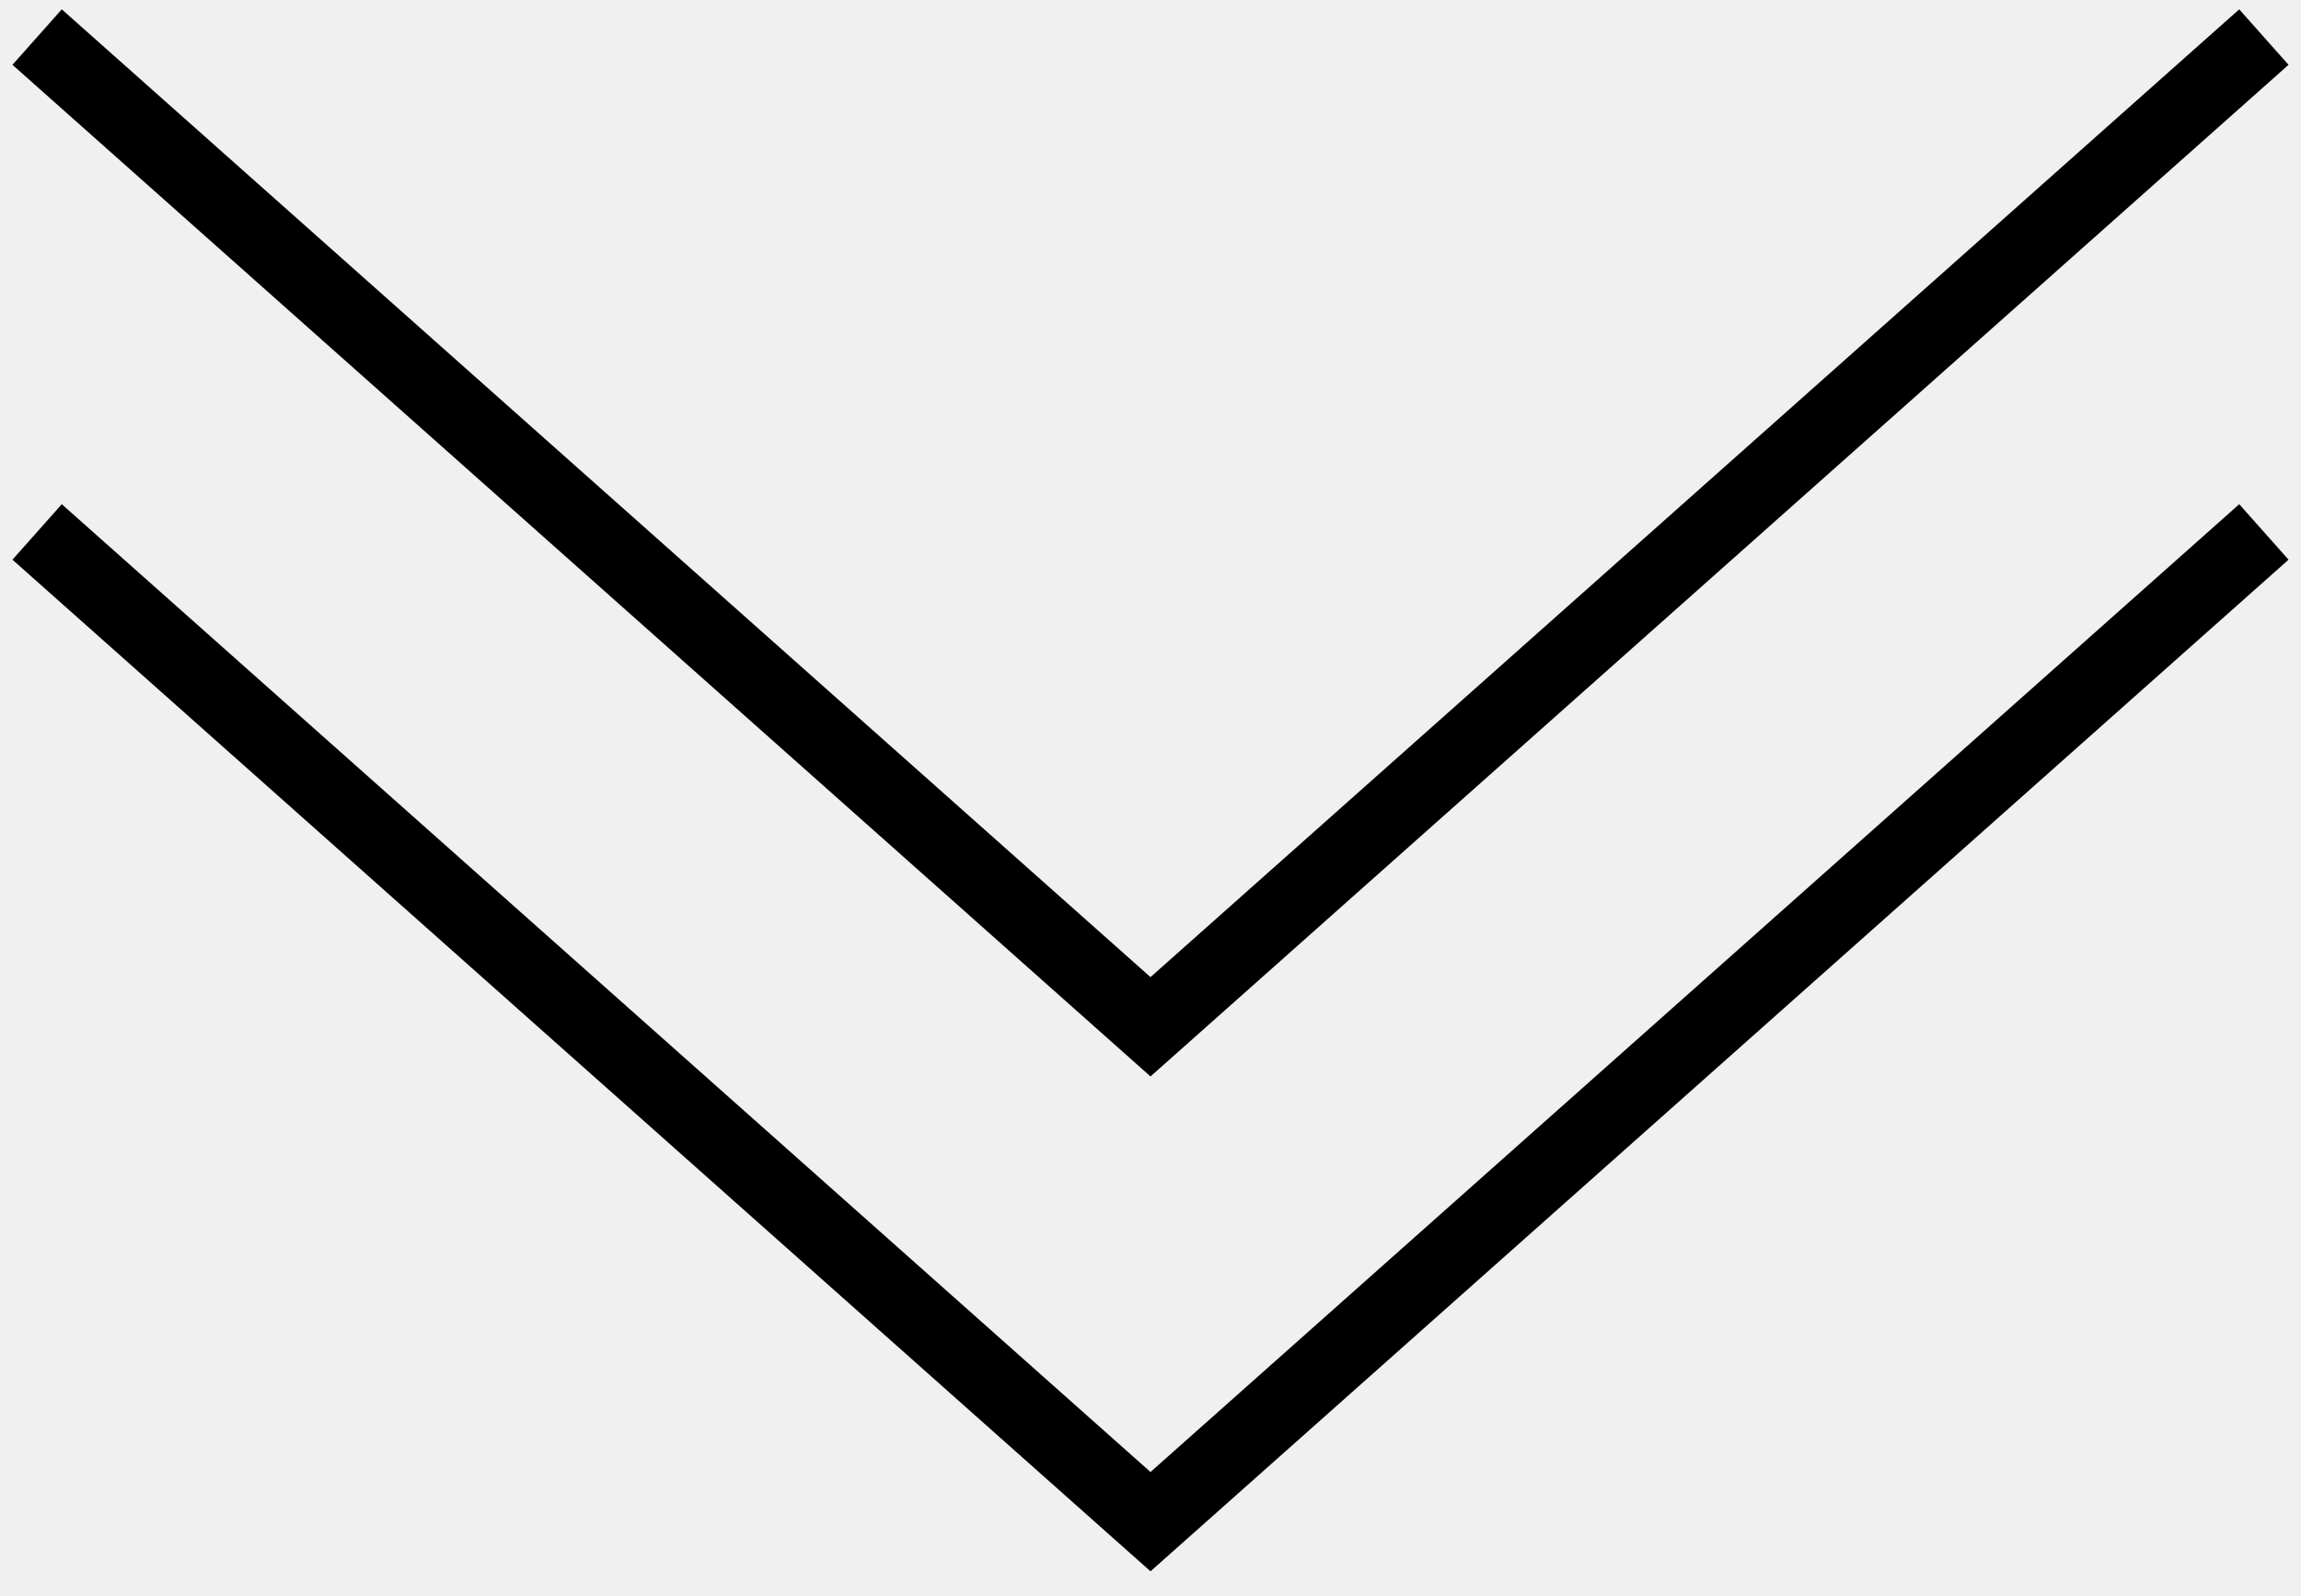
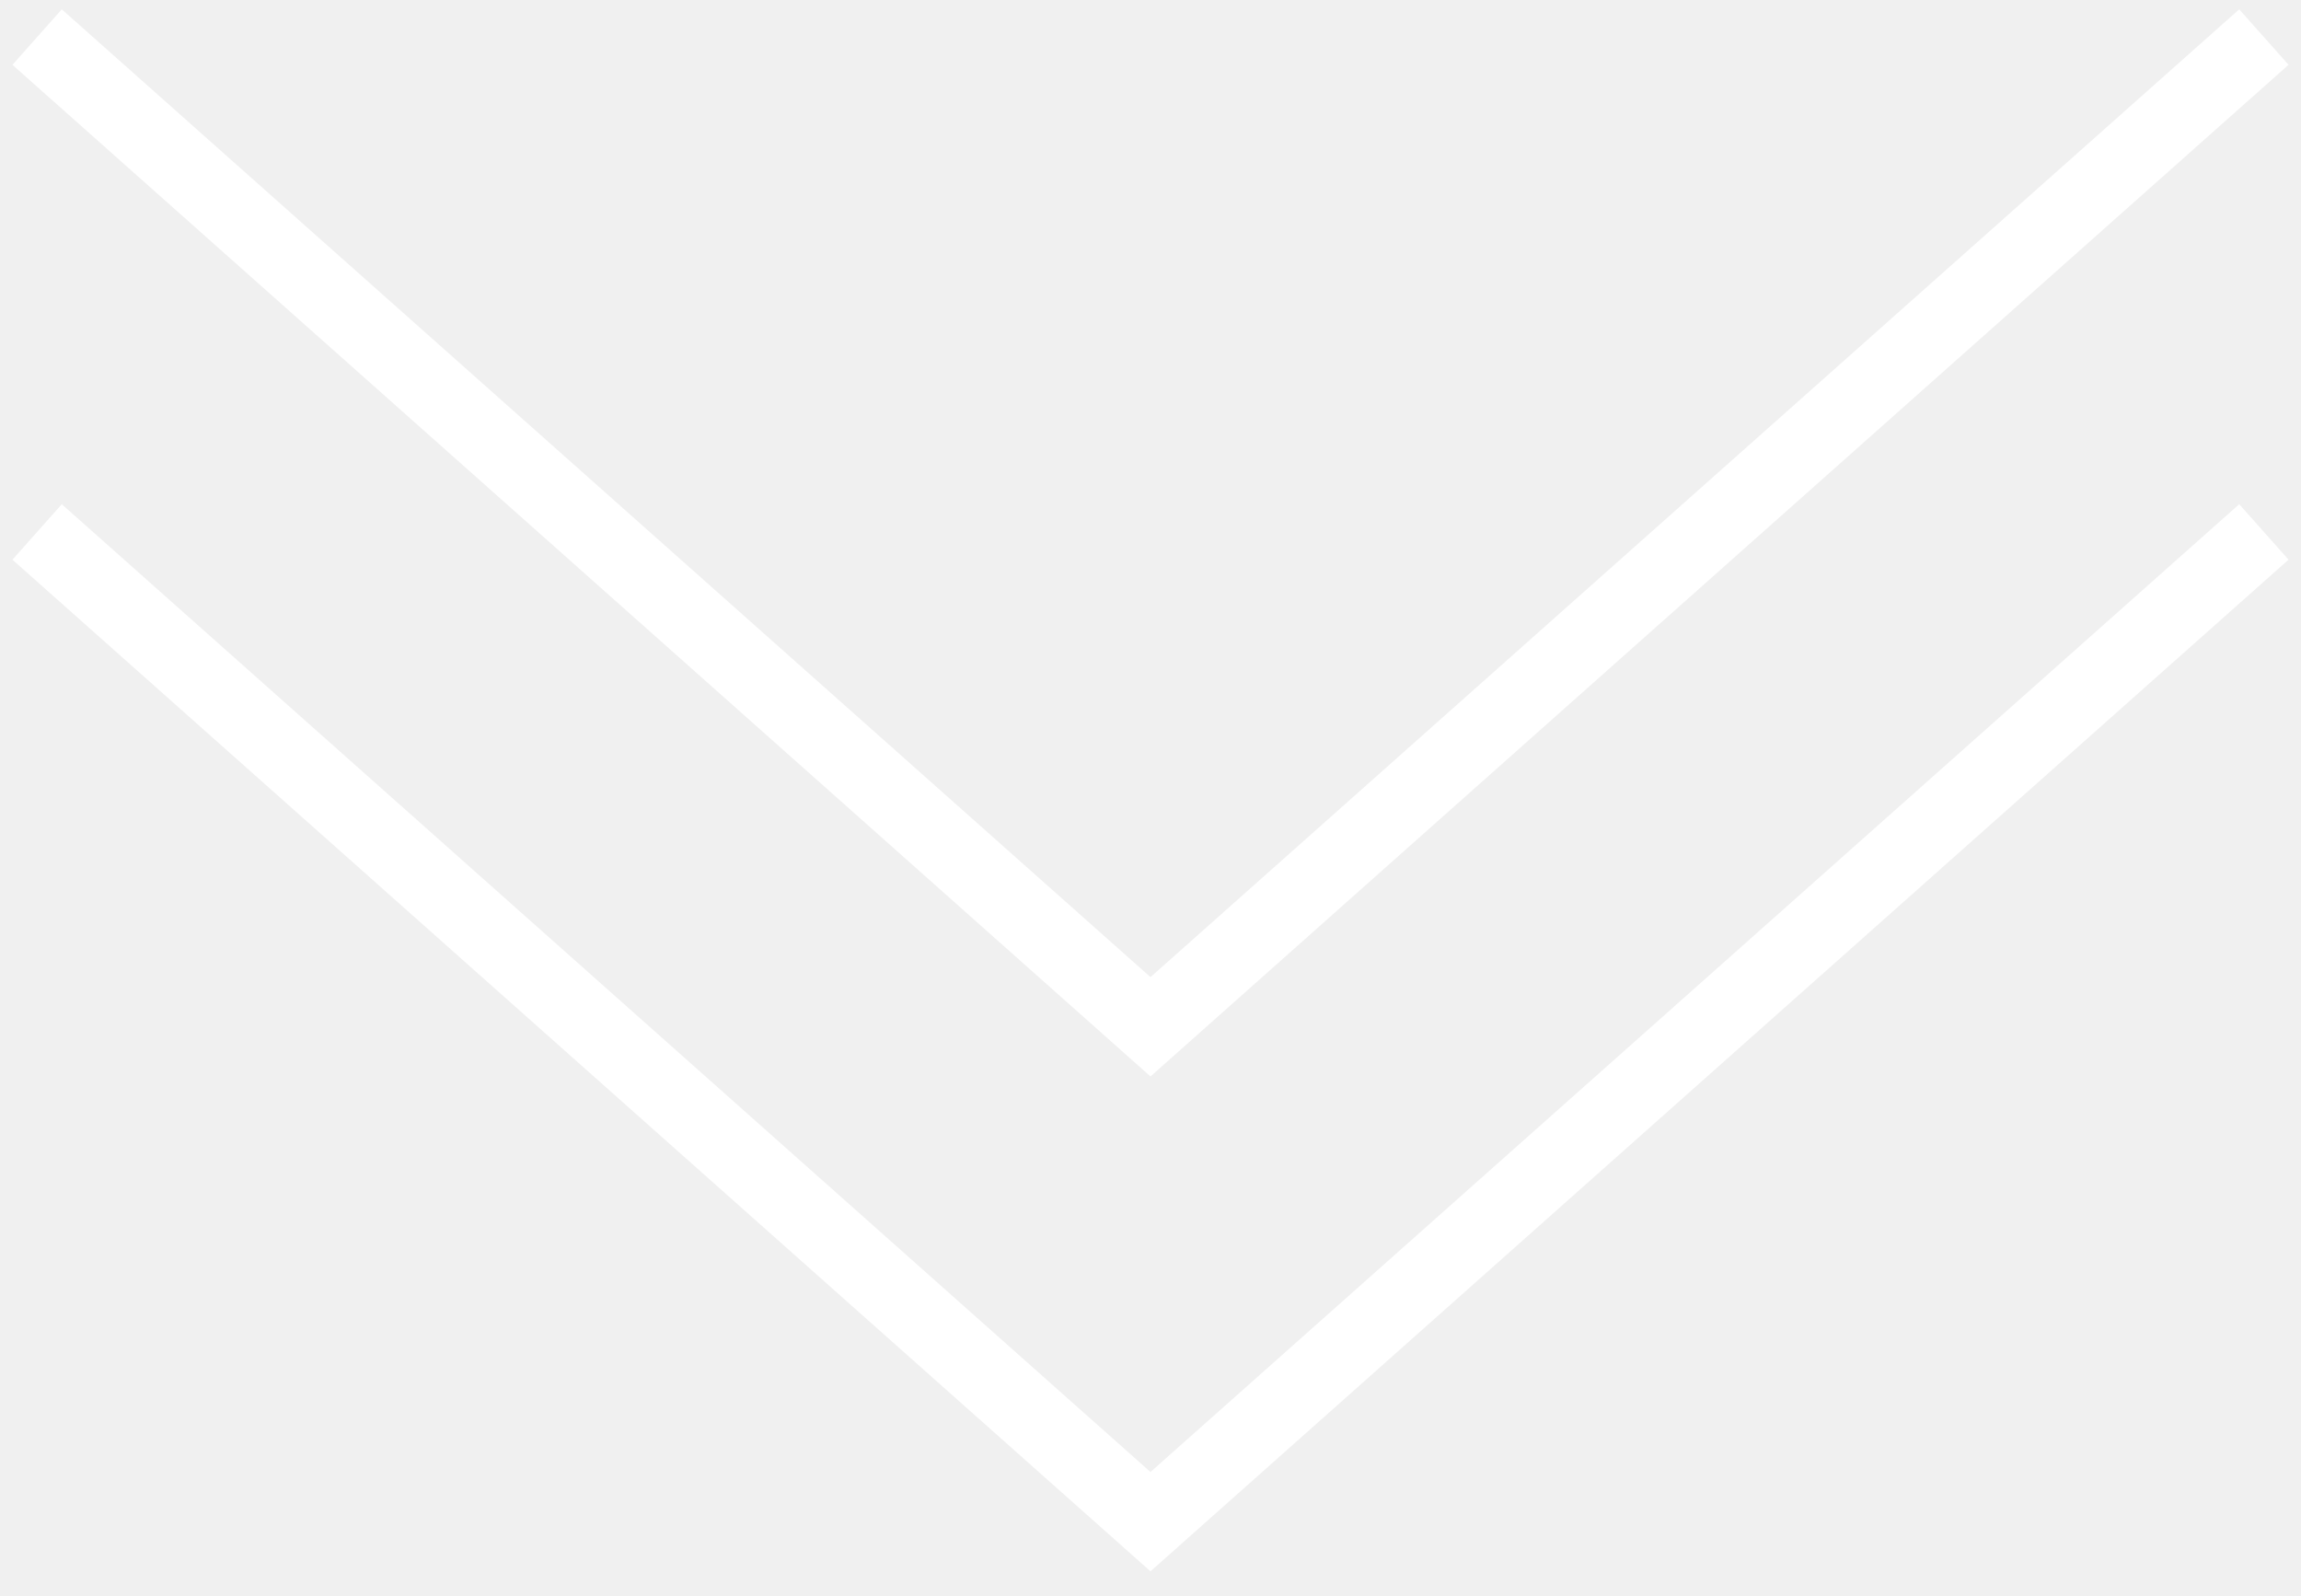
<svg xmlns="http://www.w3.org/2000/svg" width="62" height="43" viewBox="0 0 62 43" fill="none">
-   <path d="M1 0.999L31 27.666L61 0.999" stroke="black" stroke-width="2" />
-   <path d="M1 14.333L31 41L61 14.333" stroke="black" stroke-width="2" />
+   <path d="M1 0.999L31 27.666L61 0.999" stroke="white" stroke-width="2" />
+   <path d="M1 14.333L31 41L61 14.333" stroke="white" stroke-width="2" />
</svg>
